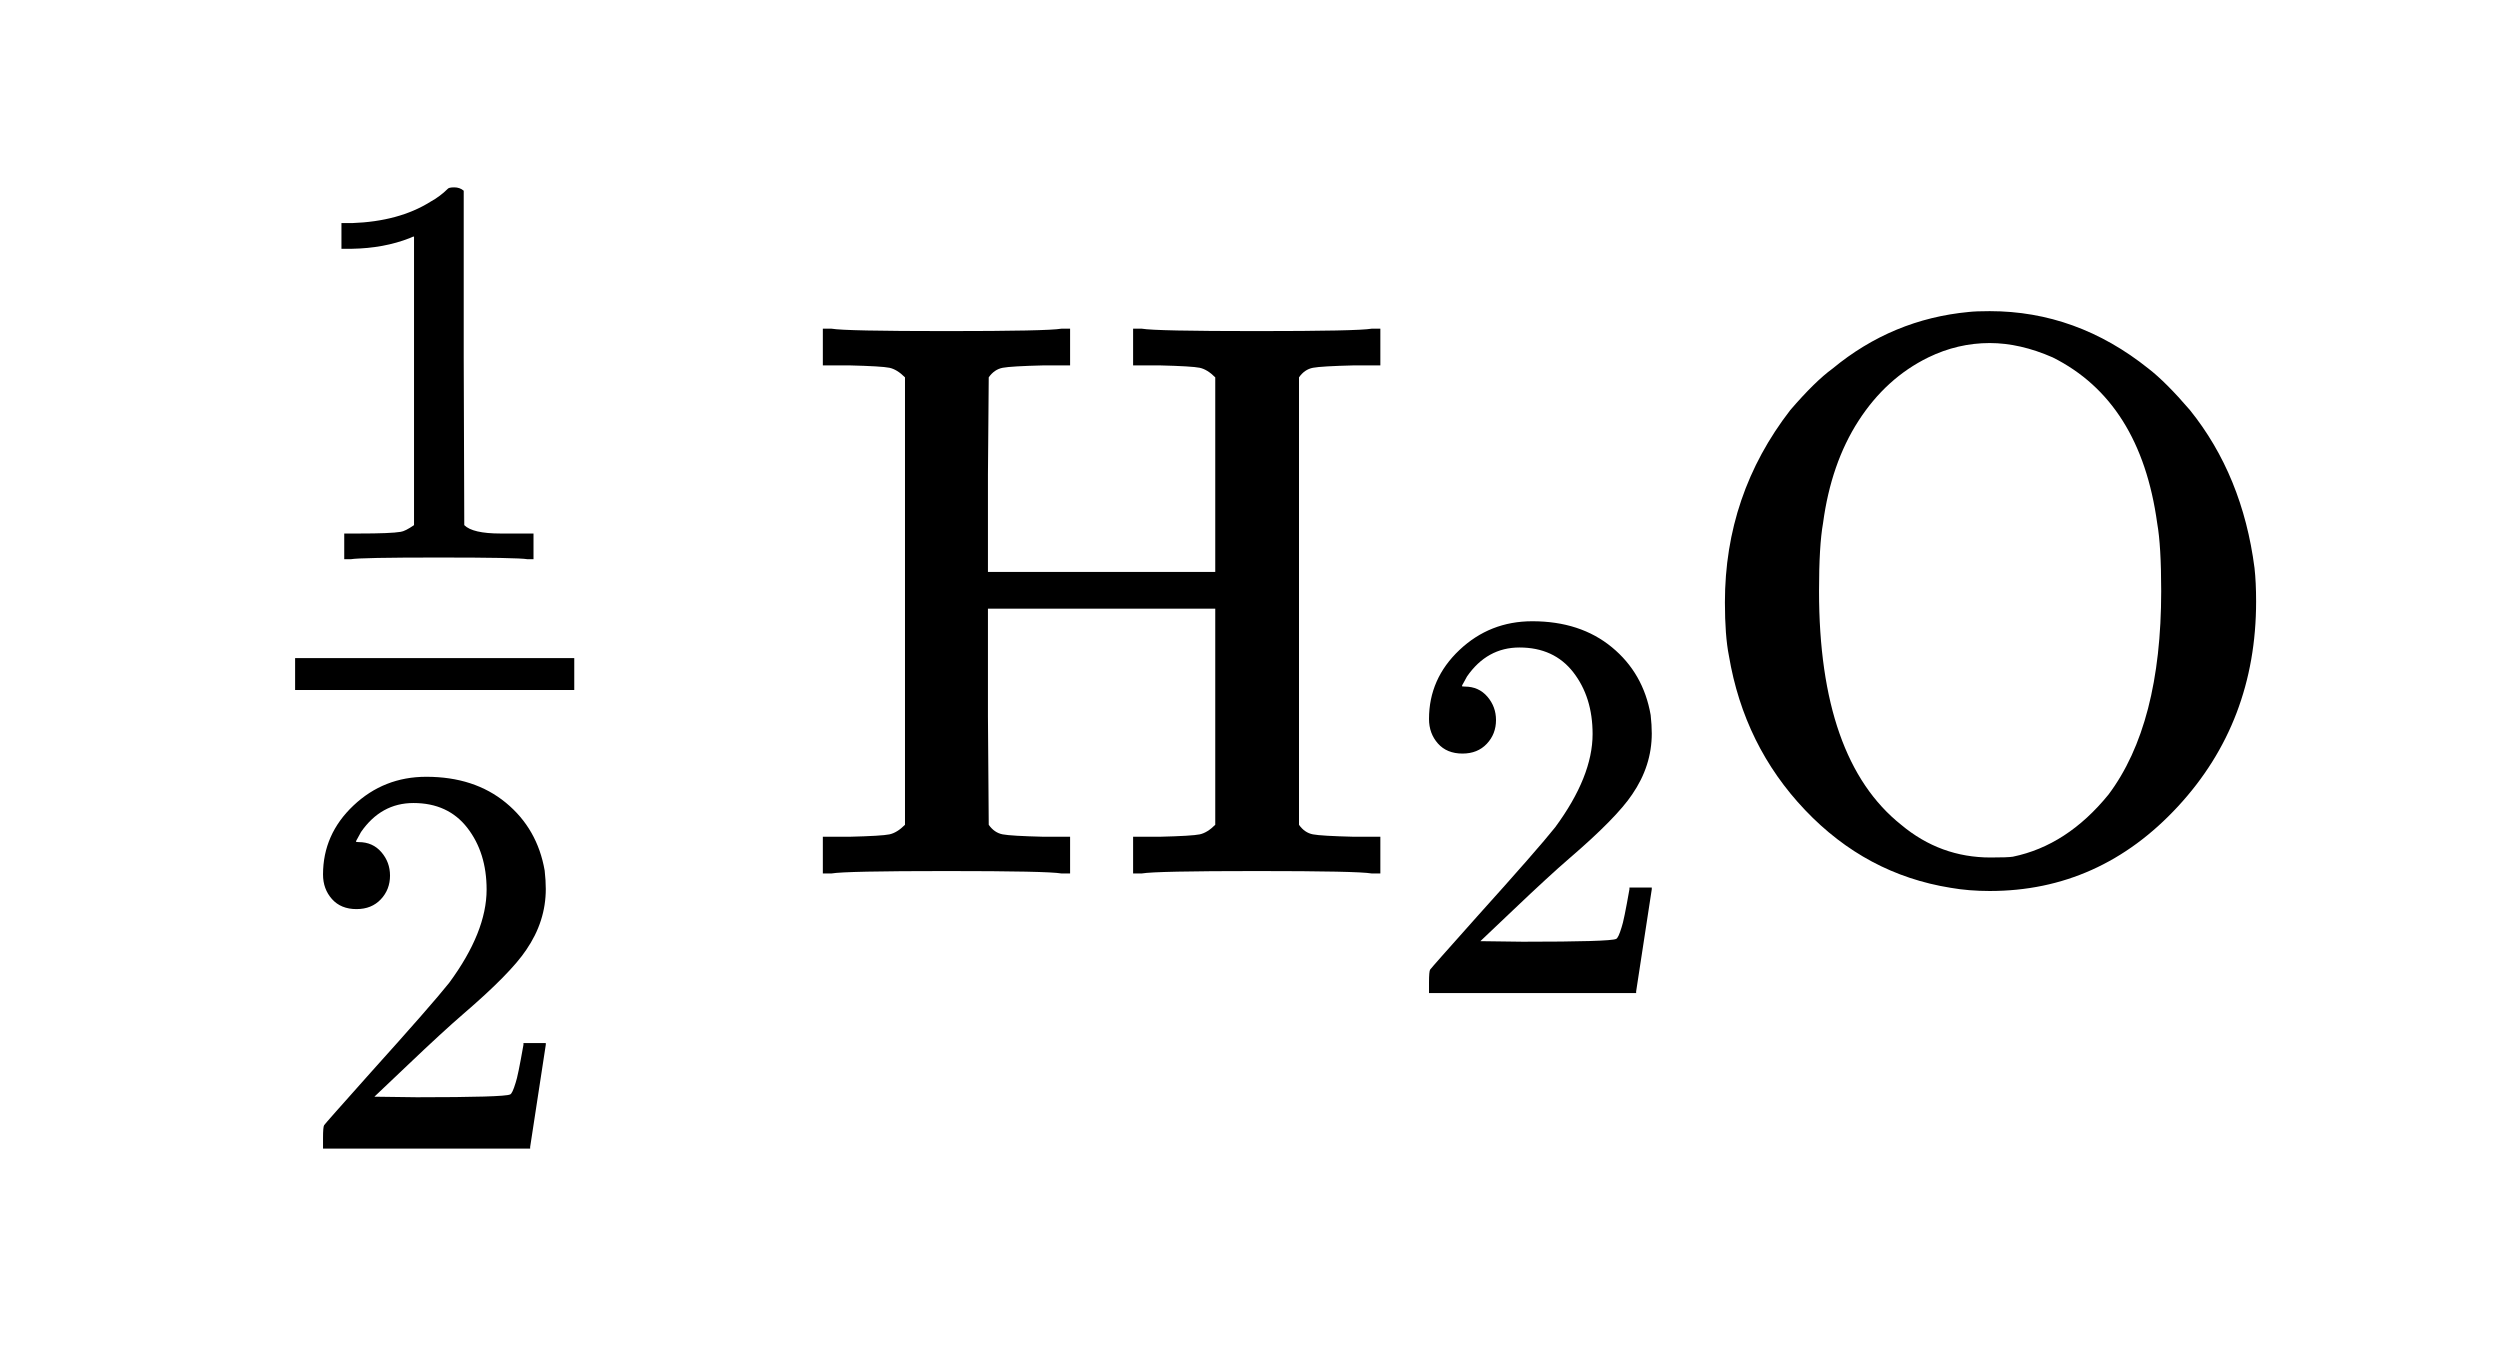
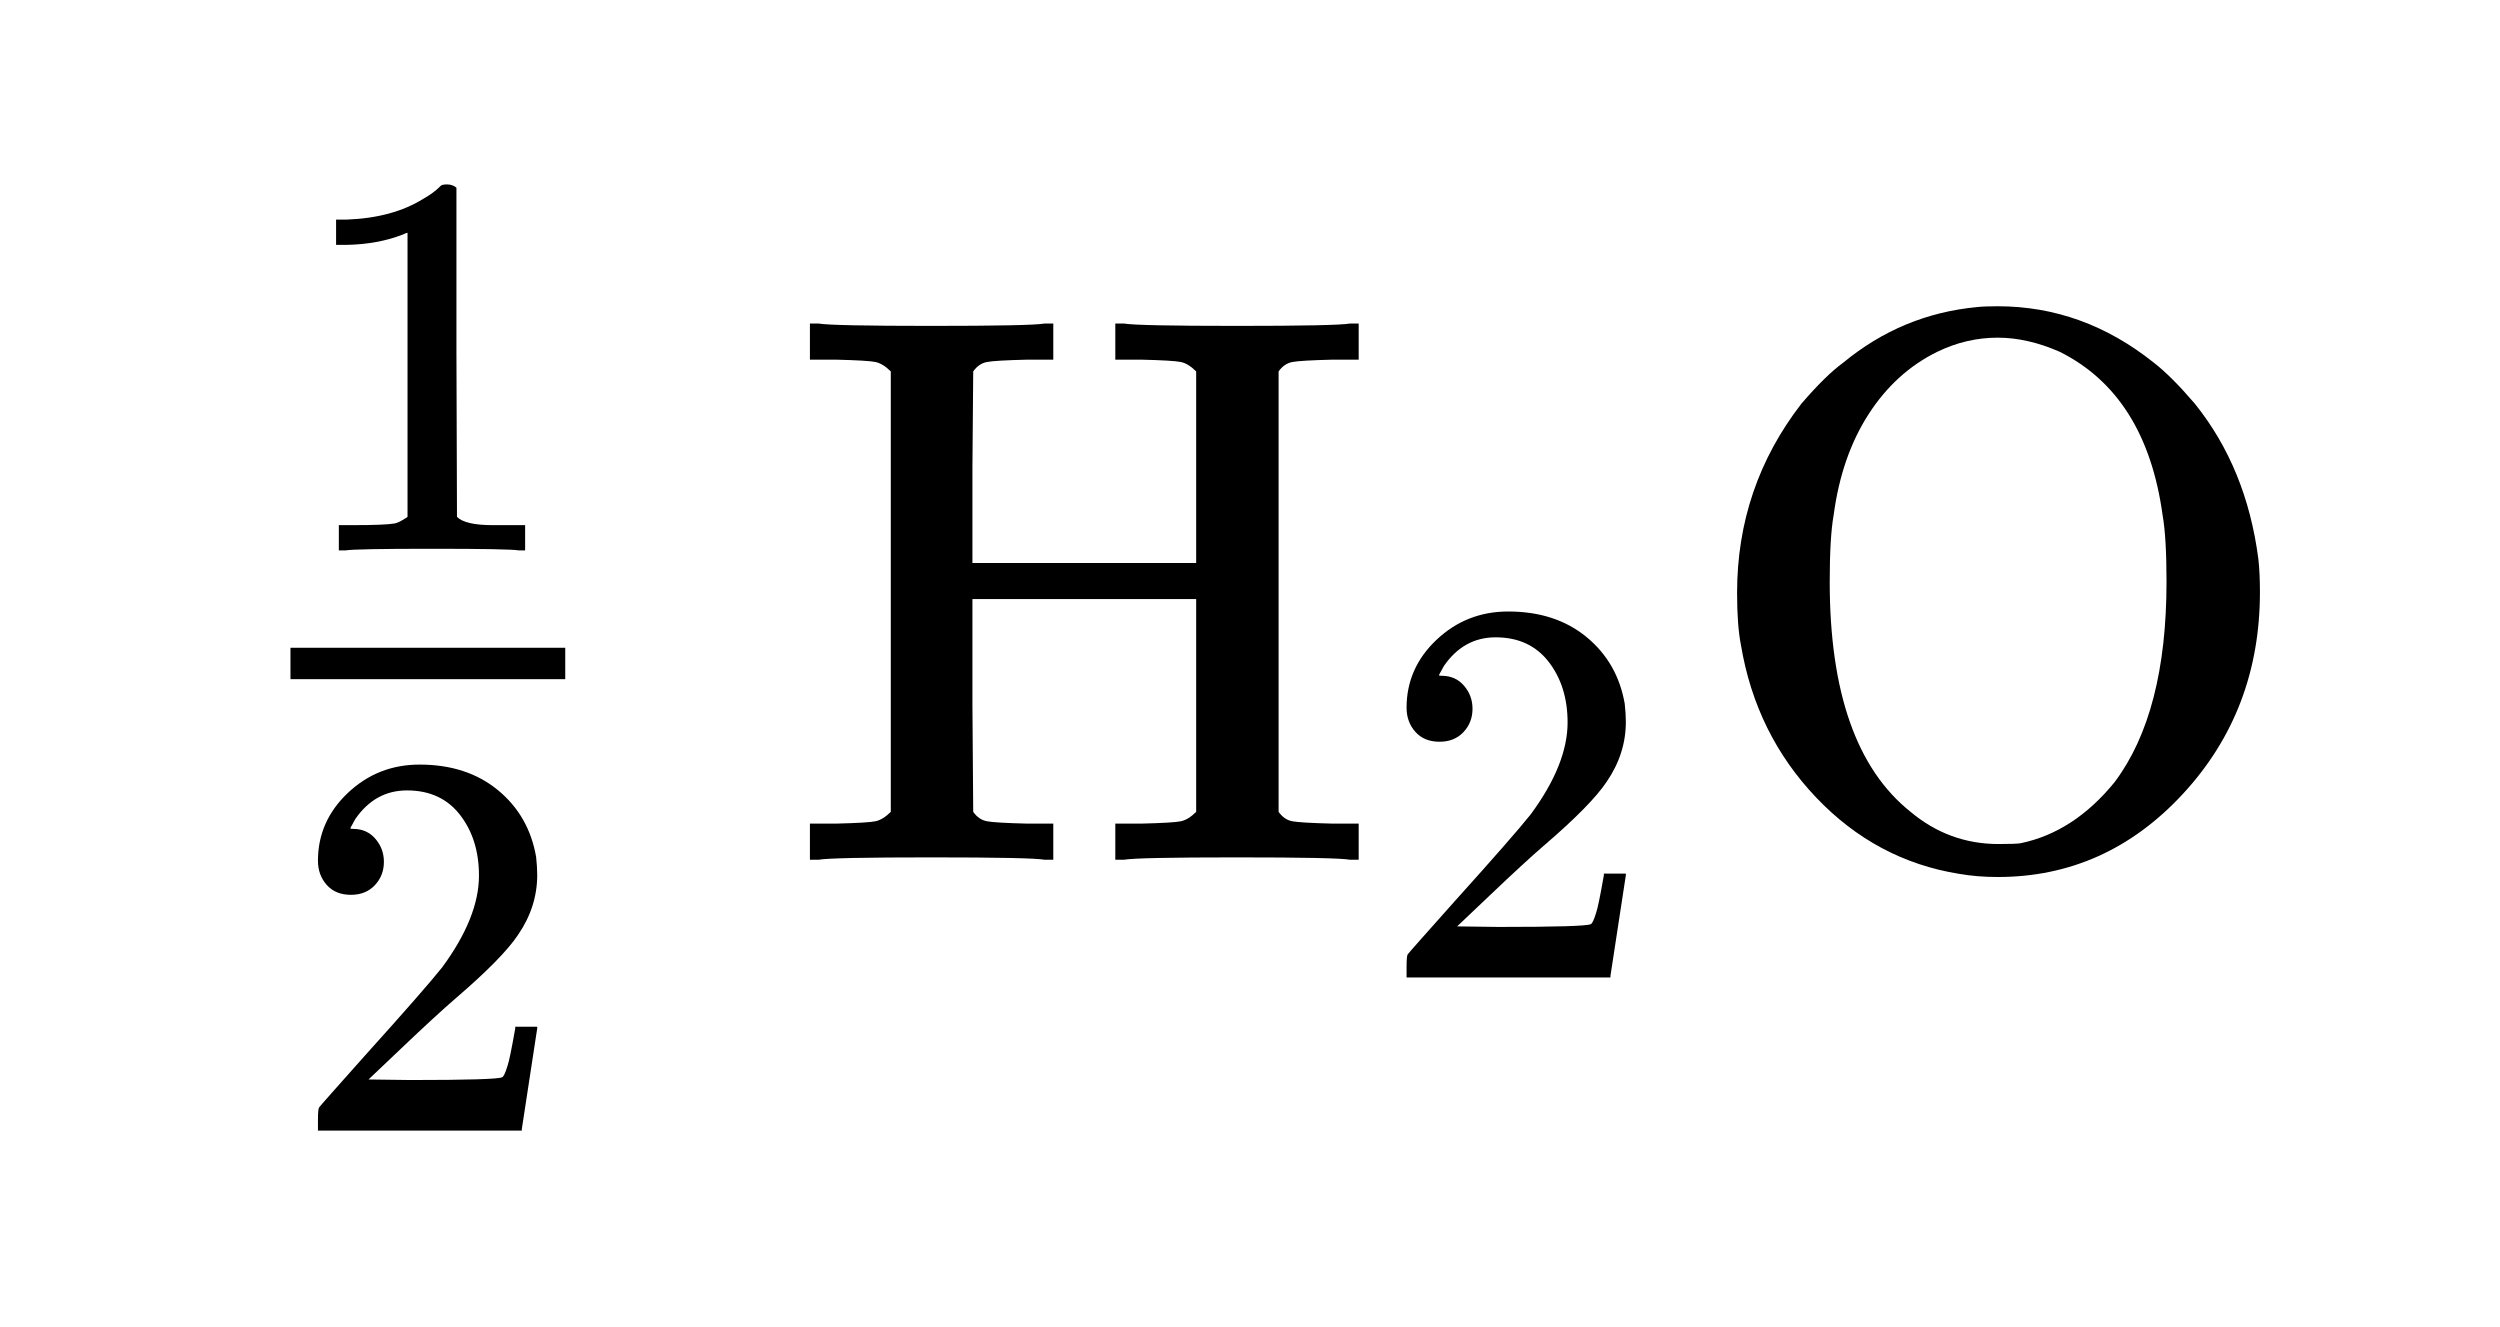
- <svg xmlns="http://www.w3.org/2000/svg" viewBox="0 0 250.756 135.209" width="250.756" height="135.209">
+ <svg xmlns="http://www.w3.org/2000/svg" viewBox="0 0 254.756 135.209" width="254.756" height="135.209">
  <path d="M52.896 56.089 Q51.944 55.921 43.992 55.921 Q36.152 55.921 35.2 56.089 L34.528 56.089 L34.528 53.513 L35.984 53.513 Q39.232 53.513 40.184 53.345 Q40.632 53.289 41.528 52.673 L41.528 23.721 Q41.416 23.721 41.08 23.889 Q38.504 24.897 35.312 24.953 L34.248 24.953 L34.248 22.377 L35.312 22.377 Q40.016 22.209 43.152 20.249 Q44.16 19.689 44.888 18.961 Q45 18.793 45.56 18.793 Q46.12 18.793 46.512 19.129 L46.512 35.873 L46.568 52.673 Q47.408 53.513 50.208 53.513 L52.056 53.513 L53.512 53.513 L53.512 56.089 L52.896 56.089 L52.896 56.089 Z" fill="rgba(0,0,0,1)" fill-rule="evenodd" stroke="none" />
  <path d="M35.76 91.185 Q34.192 91.185 33.296 90.177 Q32.4 89.169 32.4 87.713 Q32.4 83.681 35.452 80.797 Q38.504 77.913 42.76 77.913 Q47.576 77.913 50.74 80.517 Q53.904 83.121 54.632 87.321 Q54.744 88.329 54.744 89.169 Q54.744 92.417 52.784 95.273 Q51.216 97.625 46.456 101.713 Q44.44 103.449 40.856 106.865 L37.552 110.001 L41.808 110.057 Q50.6 110.057 51.16 109.777 Q51.384 109.721 51.72 108.601 Q51.944 107.985 52.504 104.793 L52.504 104.625 L54.744 104.625 L54.744 104.793 L53.176 115.041 L53.176 115.209 L32.4 115.209 L32.4 114.145 Q32.4 113.025 32.512 112.857 Q32.568 112.745 37.216 107.537 Q43.32 100.761 45.056 98.577 Q48.808 93.481 48.808 89.225 Q48.808 85.529 46.876 83.037 Q44.944 80.545 41.472 80.545 Q38.224 80.545 36.208 83.457 Q36.096 83.681 35.872 84.073 Q35.704 84.353 35.704 84.409 Q35.704 84.465 35.984 84.465 Q37.384 84.465 38.252 85.473 Q39.12 86.481 39.12 87.825 Q39.12 89.225 38.196 90.205 Q37.272 91.185 35.76 91.185 L35.76 91.185 Z" fill="rgba(0,0,0,1)" fill-rule="evenodd" stroke="none" />
  <rect x="29.6" y="66.009" width="28" height="3.2" fill="rgba(0,0,0,1)" />
  <path d="M90.773 37.849 Q89.973 37.049 89.213 36.889 Q88.453 36.729 85.173 36.649 L82.533 36.649 L82.533 32.969 L83.413 32.969 Q84.773 33.209 94.933 33.209 Q105.093 33.209 106.453 32.969 L107.333 32.969 L107.333 36.649 L104.693 36.649 Q101.413 36.729 100.573 36.889 Q99.733 37.049 99.173 37.849 L99.093 47.609 L99.093 57.369 L121.893 57.369 L121.893 37.849 Q121.093 37.049 120.333 36.889 Q119.573 36.729 116.293 36.649 L113.653 36.649 L113.653 32.969 L114.533 32.969 Q115.893 33.209 126.053 33.209 Q136.213 33.209 137.573 32.969 L138.453 32.969 L138.453 36.649 L135.813 36.649 Q132.533 36.729 131.693 36.889 Q130.853 37.049 130.293 37.849 L130.293 82.729 Q130.853 83.529 131.693 83.689 Q132.533 83.849 135.813 83.929 L138.453 83.929 L138.453 87.609 L137.573 87.609 Q136.213 87.369 126.053 87.369 Q115.893 87.369 114.533 87.609 L113.653 87.609 L113.653 83.929 L116.293 83.929 Q119.573 83.849 120.333 83.689 Q121.093 83.529 121.893 82.729 L121.893 61.049 L99.093 61.049 L99.093 71.849 L99.173 82.729 Q99.733 83.529 100.573 83.689 Q101.413 83.849 104.693 83.929 L107.333 83.929 L107.333 87.609 L106.453 87.609 Q105.093 87.369 94.933 87.369 Q84.773 87.369 83.413 87.609 L82.533 87.609 L82.533 83.929 L85.173 83.929 Q88.453 83.849 89.213 83.689 Q89.973 83.529 90.773 82.729 L90.773 37.849 L90.773 37.849 Z" fill="rgba(0,0,0,1)" fill-rule="evenodd" stroke="none" />
  <path d="M146.693 75.585 Q145.125 75.585 144.229 74.577 Q143.333 73.569 143.333 72.113 Q143.333 68.081 146.385 65.197 Q149.437 62.313 153.693 62.313 Q158.509 62.313 161.673 64.917 Q164.837 67.521 165.565 71.721 Q165.677 72.729 165.677 73.569 Q165.677 76.817 163.717 79.673 Q162.149 82.025 157.389 86.113 Q155.373 87.849 151.789 91.265 L148.485 94.401 L152.741 94.457 Q161.533 94.457 162.093 94.177 Q162.317 94.121 162.653 93.001 Q162.877 92.385 163.437 89.193 L163.437 89.025 L165.677 89.025 L165.677 89.193 L164.109 99.441 L164.109 99.609 L143.333 99.609 L143.333 98.545 Q143.333 97.425 143.445 97.257 Q143.501 97.145 148.149 91.937 Q154.253 85.161 155.989 82.977 Q159.741 77.881 159.741 73.625 Q159.741 69.929 157.809 67.437 Q155.877 64.945 152.405 64.945 Q149.157 64.945 147.141 67.857 Q147.029 68.081 146.805 68.473 Q146.637 68.753 146.637 68.809 Q146.637 68.865 146.917 68.865 Q148.317 68.865 149.185 69.873 Q150.053 70.881 150.053 72.225 Q150.053 73.625 149.129 74.605 Q148.205 75.585 146.693 75.585 L146.693 75.585 Z" fill="rgba(0,0,0,1)" fill-rule="evenodd" stroke="none" />
-   <path d="M226.293 60.329 Q226.293 72.409 218.453 80.889 Q210.613 89.369 199.573 89.369 Q197.493 89.369 195.653 89.049 Q187.173 87.689 181.053 81.249 Q174.933 74.809 173.413 65.769 Q173.013 63.769 173.013 60.409 Q173.013 49.609 179.573 41.129 Q182.053 38.249 183.813 36.969 Q189.813 32.009 197.493 31.289 Q198.213 31.209 199.573 31.209 Q208.293 31.209 215.493 36.969 Q217.253 38.329 219.653 41.129 Q224.933 47.689 226.133 56.969 Q226.293 58.409 226.293 60.329 L226.293 60.329 Z M205.893 35.849 Q202.613 34.409 199.573 34.409 Q196.373 34.409 193.413 35.849 Q189.173 37.929 186.413 42.209 Q183.653 46.489 182.853 52.489 Q182.453 54.729 182.453 59.289 Q182.453 76.169 190.693 82.729 Q194.613 86.009 199.653 86.009 Q201.413 86.009 201.893 85.929 Q207.333 84.809 211.493 79.689 Q216.773 72.649 216.773 59.289 Q216.773 54.729 216.373 52.489 Q214.693 40.249 205.893 35.849 L205.893 35.849 Z" fill="rgba(0,0,0,1)" fill-rule="evenodd" stroke="none" />
+   <path d="M230.293 60.329 Q230.293 72.409 222.453 80.889 Q214.613 89.369 203.573 89.369 Q201.493 89.369 199.653 89.049 Q191.173 87.689 185.053 81.249 Q178.933 74.809 177.413 65.769 Q177.013 63.769 177.013 60.409 Q177.013 49.609 183.573 41.129 Q186.053 38.249 187.813 36.969 Q193.813 32.009 201.493 31.289 Q202.213 31.209 203.573 31.209 Q212.293 31.209 219.493 36.969 Q221.253 38.329 223.653 41.129 Q228.933 47.689 230.133 56.969 Q230.293 58.409 230.293 60.329 L230.293 60.329 Z M209.893 35.849 Q206.613 34.409 203.573 34.409 Q200.373 34.409 197.413 35.849 Q193.173 37.929 190.413 42.209 Q187.653 46.489 186.853 52.489 Q186.453 54.729 186.453 59.289 Q186.453 76.169 194.693 82.729 Q198.613 86.009 203.653 86.009 Q205.413 86.009 205.893 85.929 Q211.333 84.809 215.493 79.689 Q220.773 72.649 220.773 59.289 Q220.773 54.729 220.373 52.489 Q218.693 40.249 209.893 35.849 L209.893 35.849 Z" fill="rgba(0,0,0,1)" fill-rule="evenodd" stroke="none" />
</svg>
